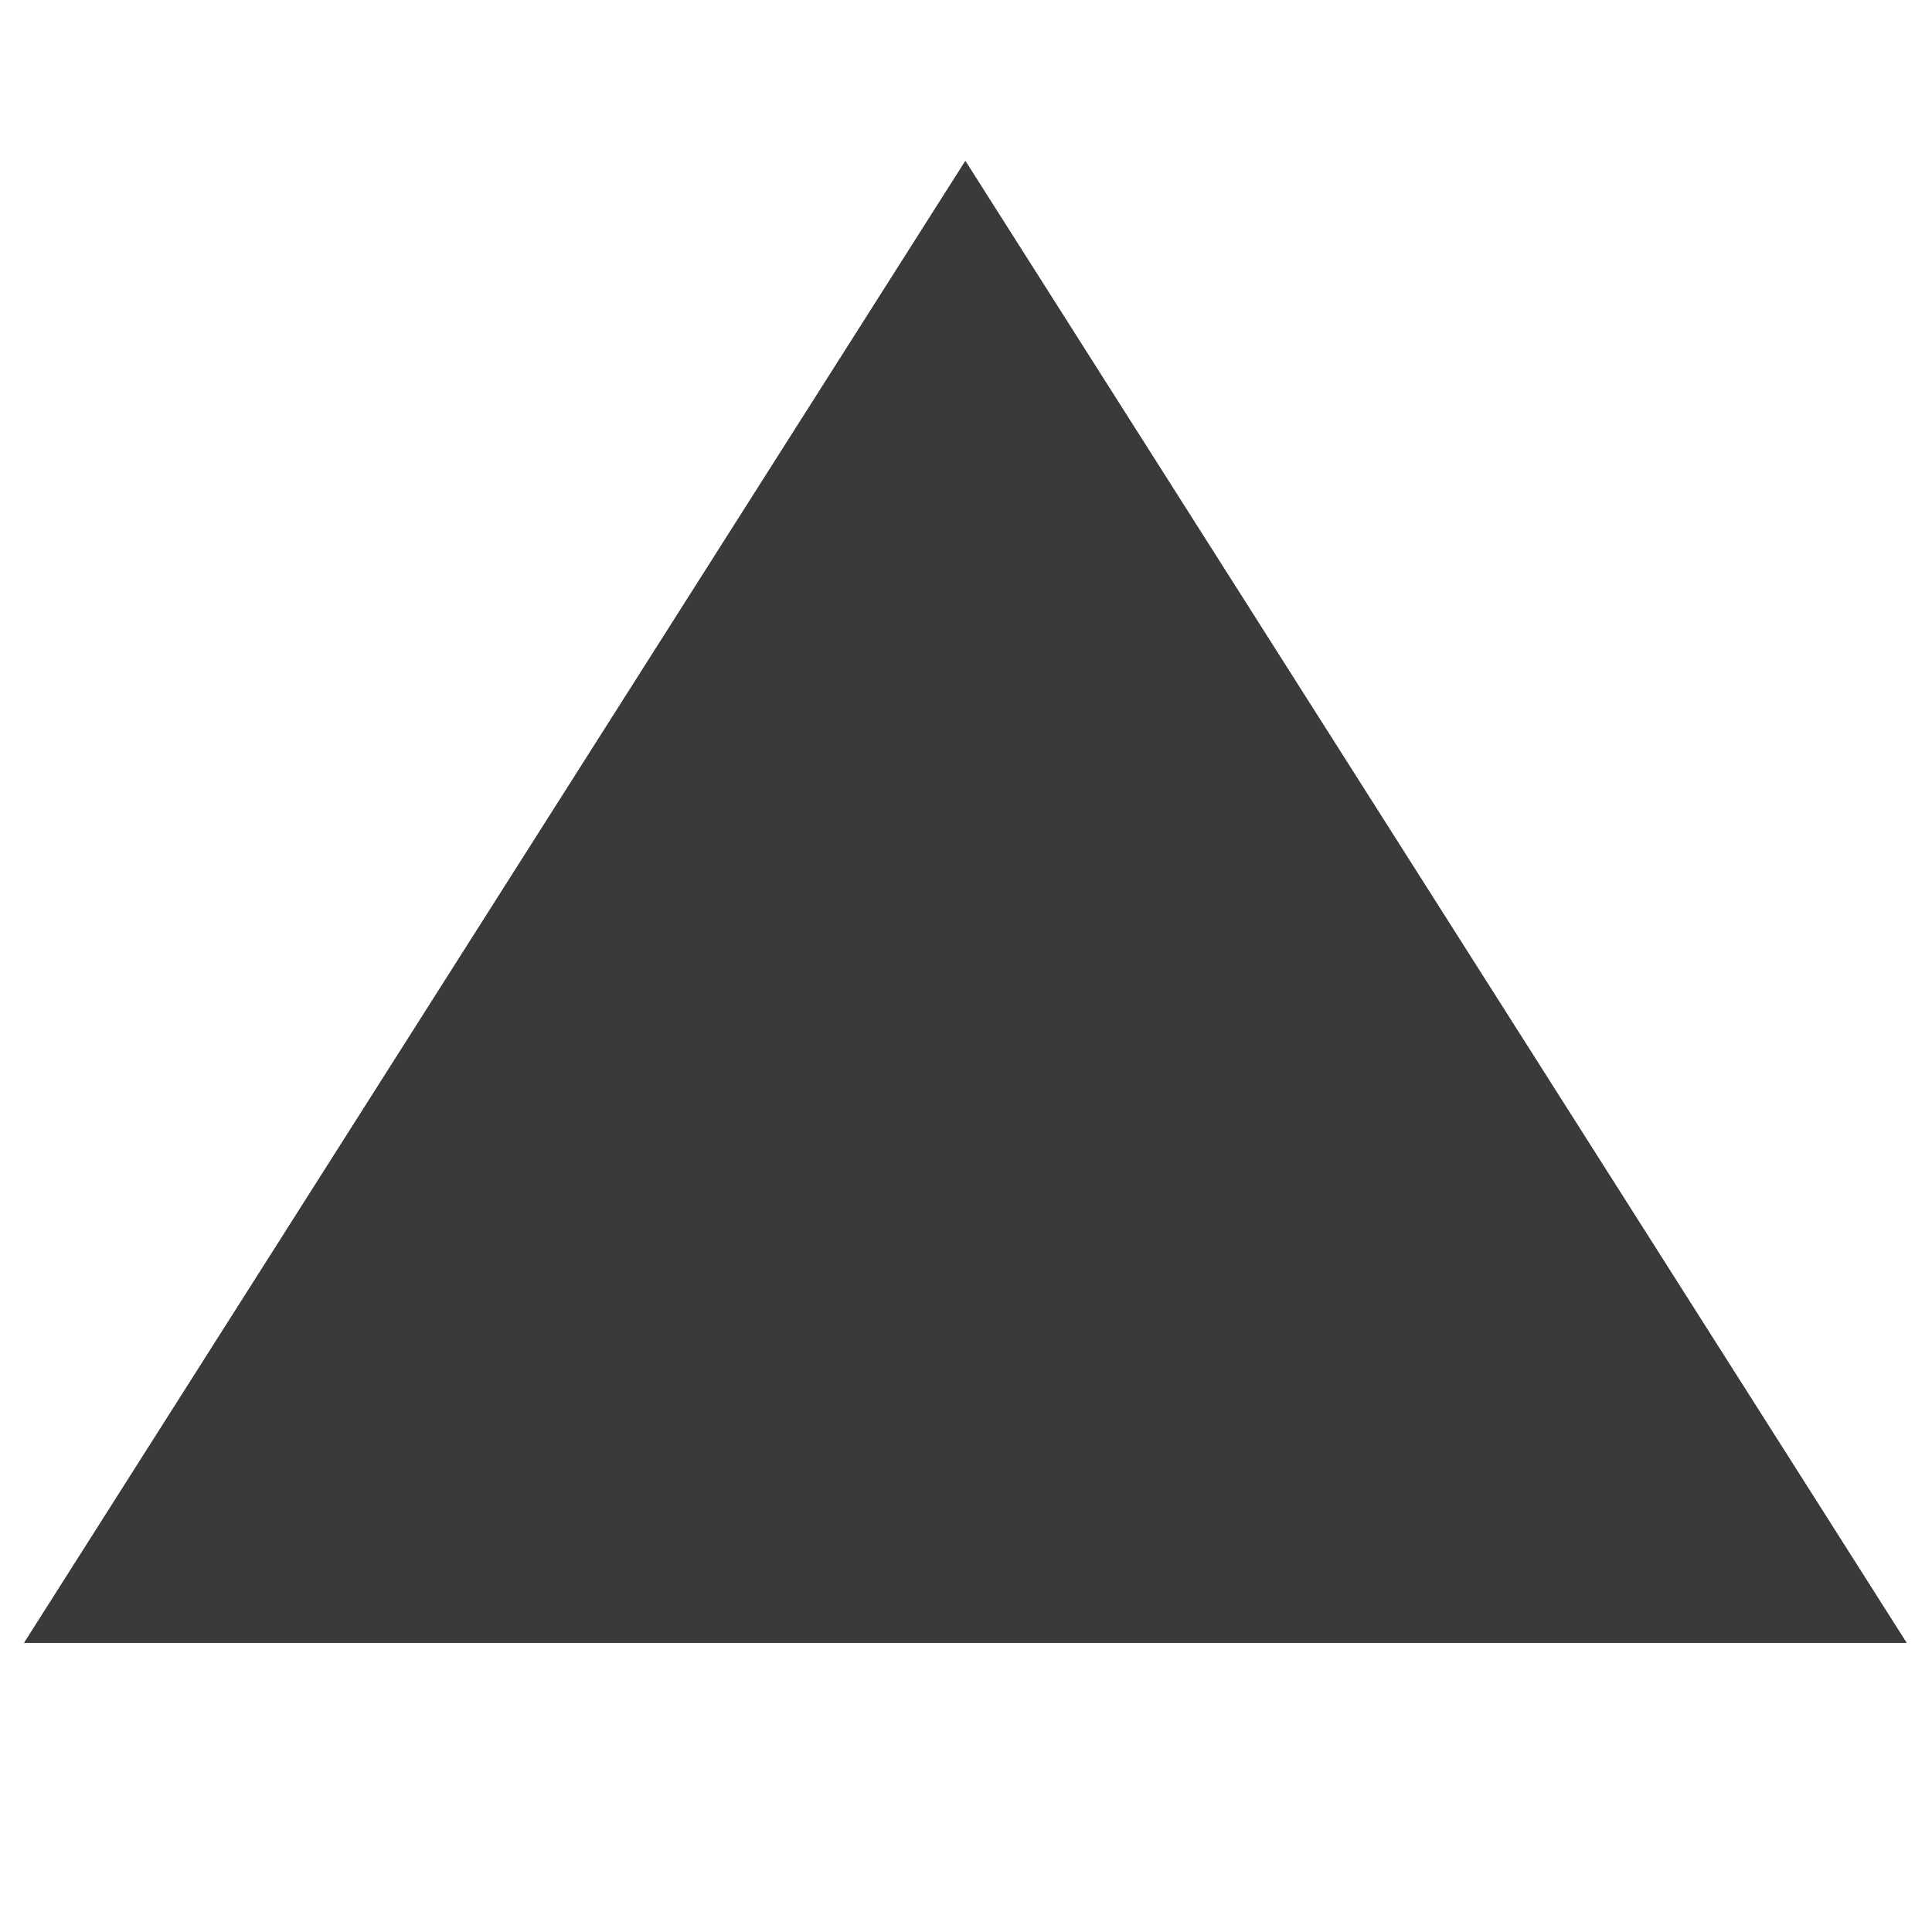
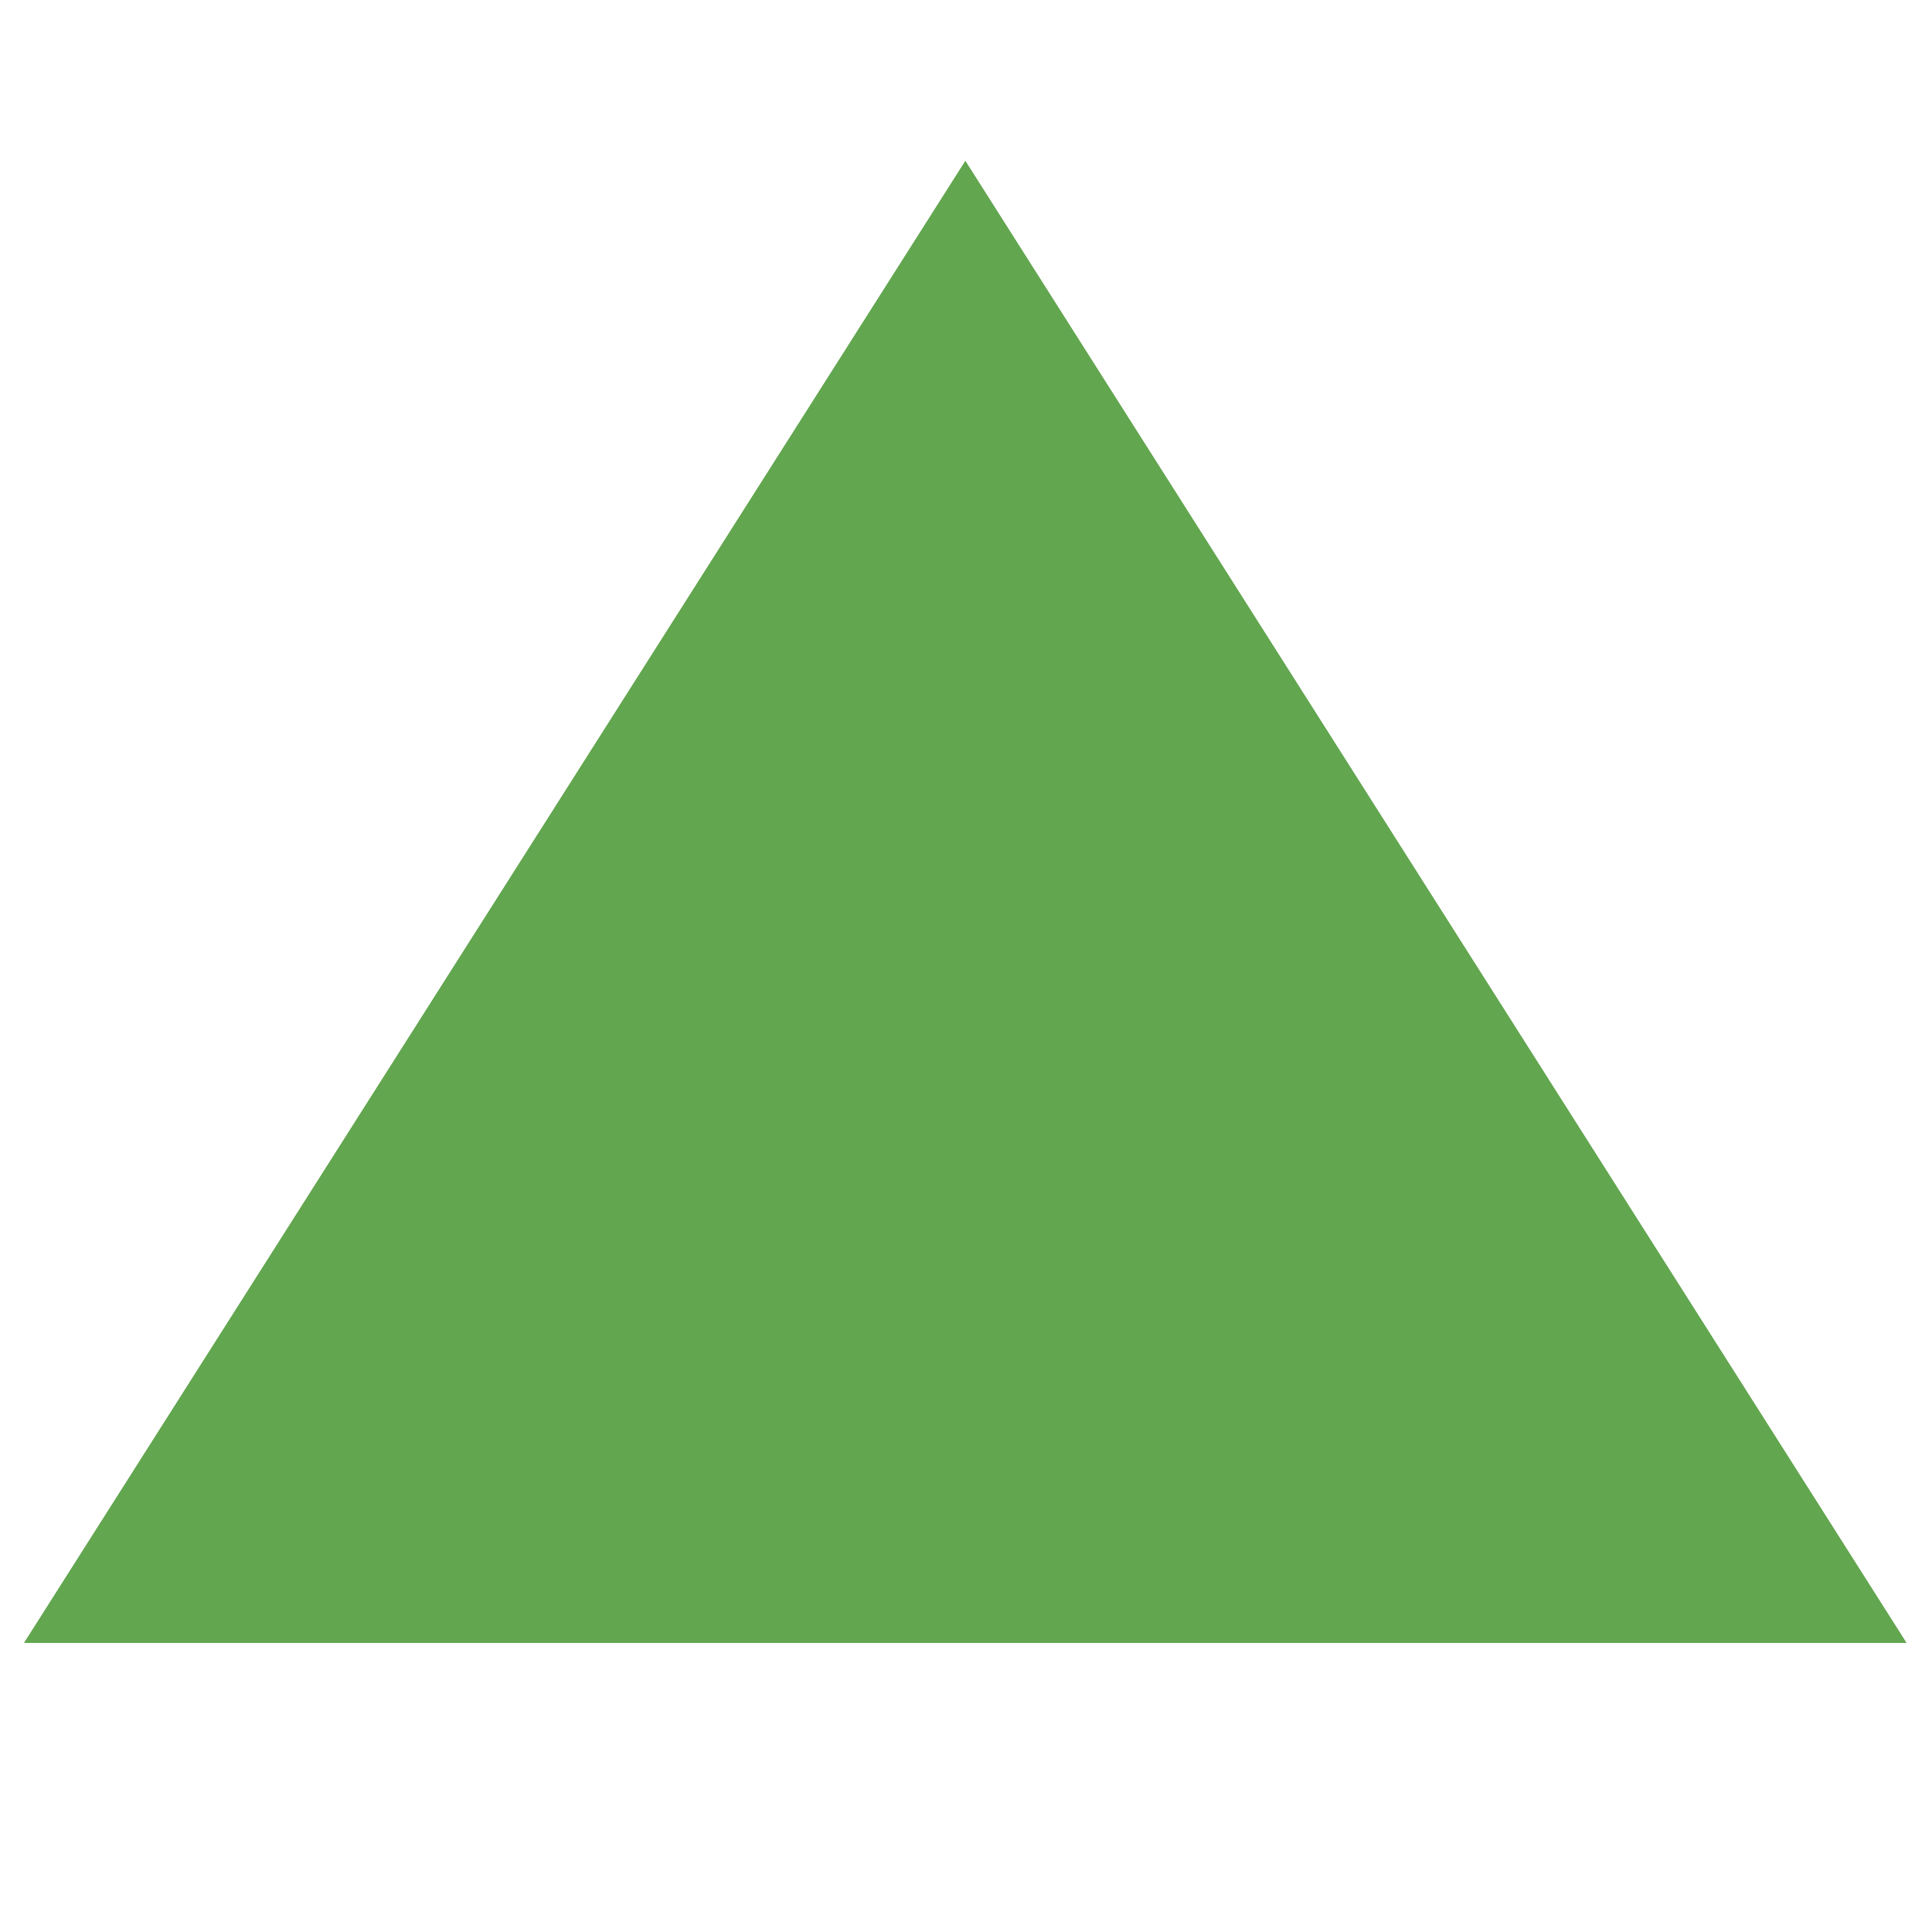
<svg xmlns="http://www.w3.org/2000/svg" width="12" height="12" viewBox="0 0 12 12" fill="none">
-   <path d="M5.996 1L11.842 10.204H0.15L5.996 1Z" fill="#3A3A3A" />
-   <path fill-rule="evenodd" clip-rule="evenodd" d="M5.996 1L0.15 10.204H11.842L5.996 1ZM5.996 2.399L1.515 9.455H10.477L5.996 2.399Z" fill="#3A3A3A" />
+   <path d="M5.996 1L11.841 10.204H0.15L5.996 1Z" fill="#63A650" />
+   <path fill-rule="evenodd" clip-rule="evenodd" d="M5.996 1L0.15 10.204H11.841L5.996 1ZM5.996 2.399L1.515 9.455H10.477L5.996 2.399Z" fill="#63A650" />
</svg>
